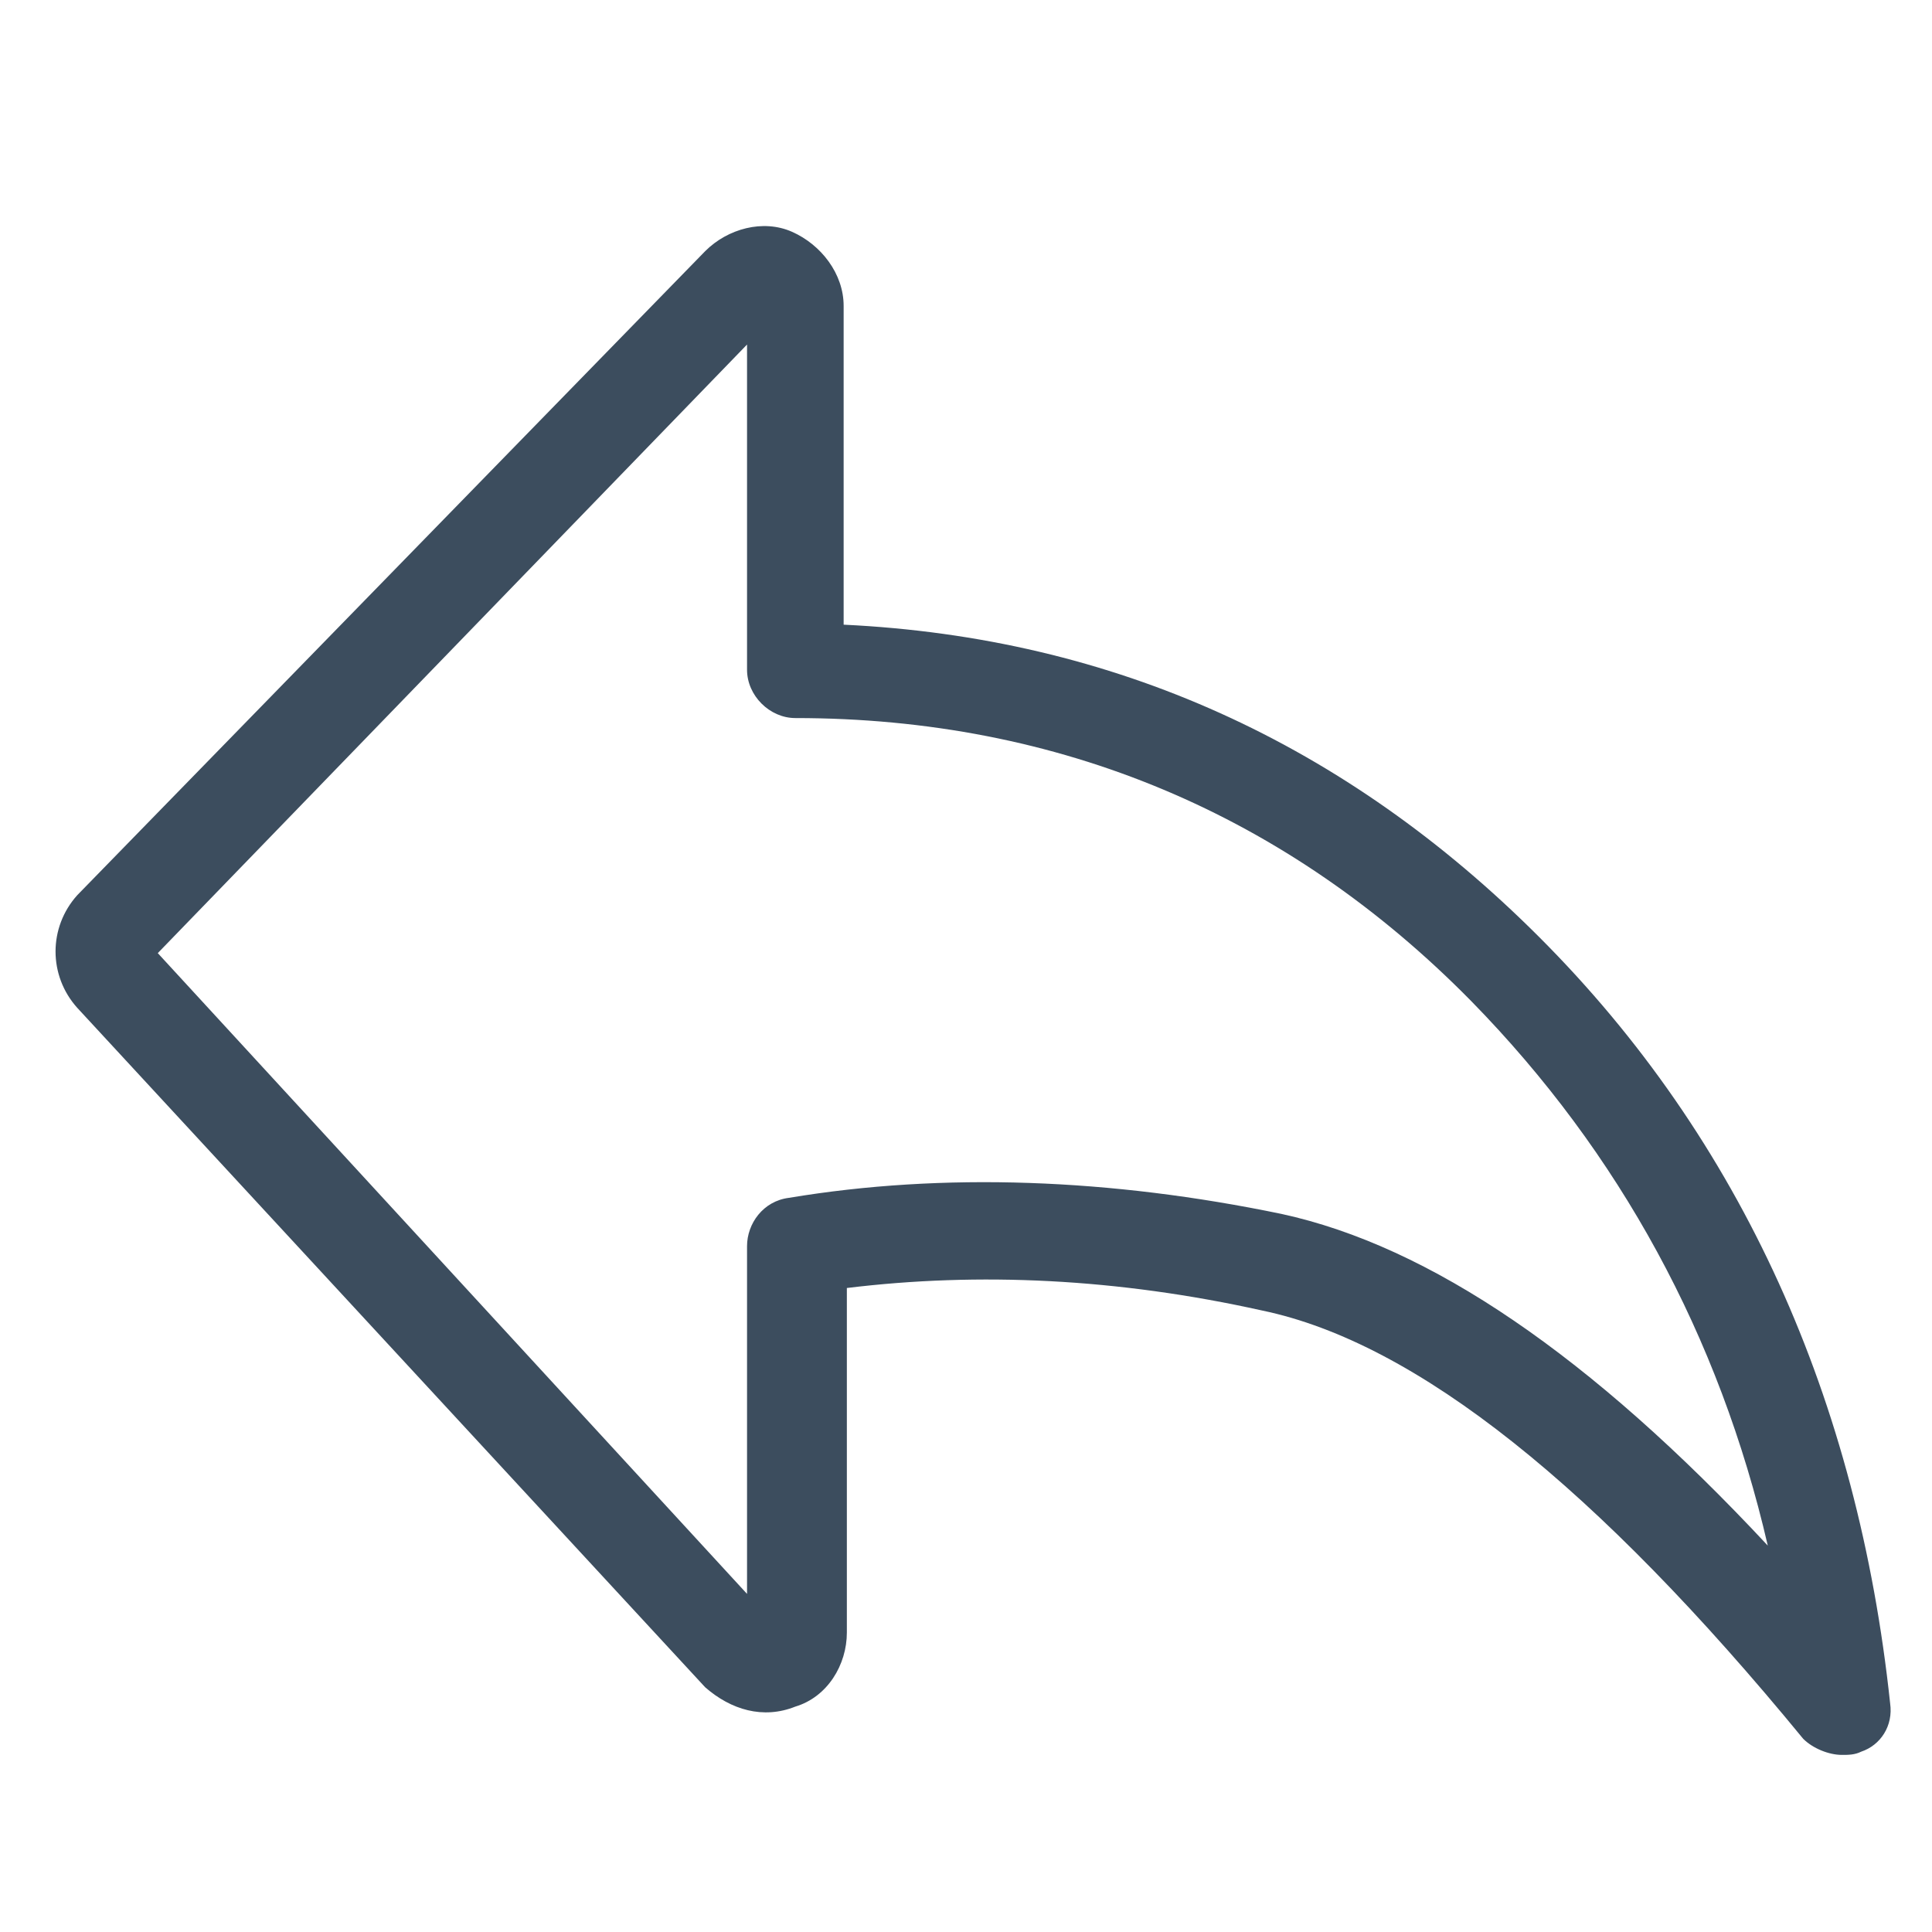
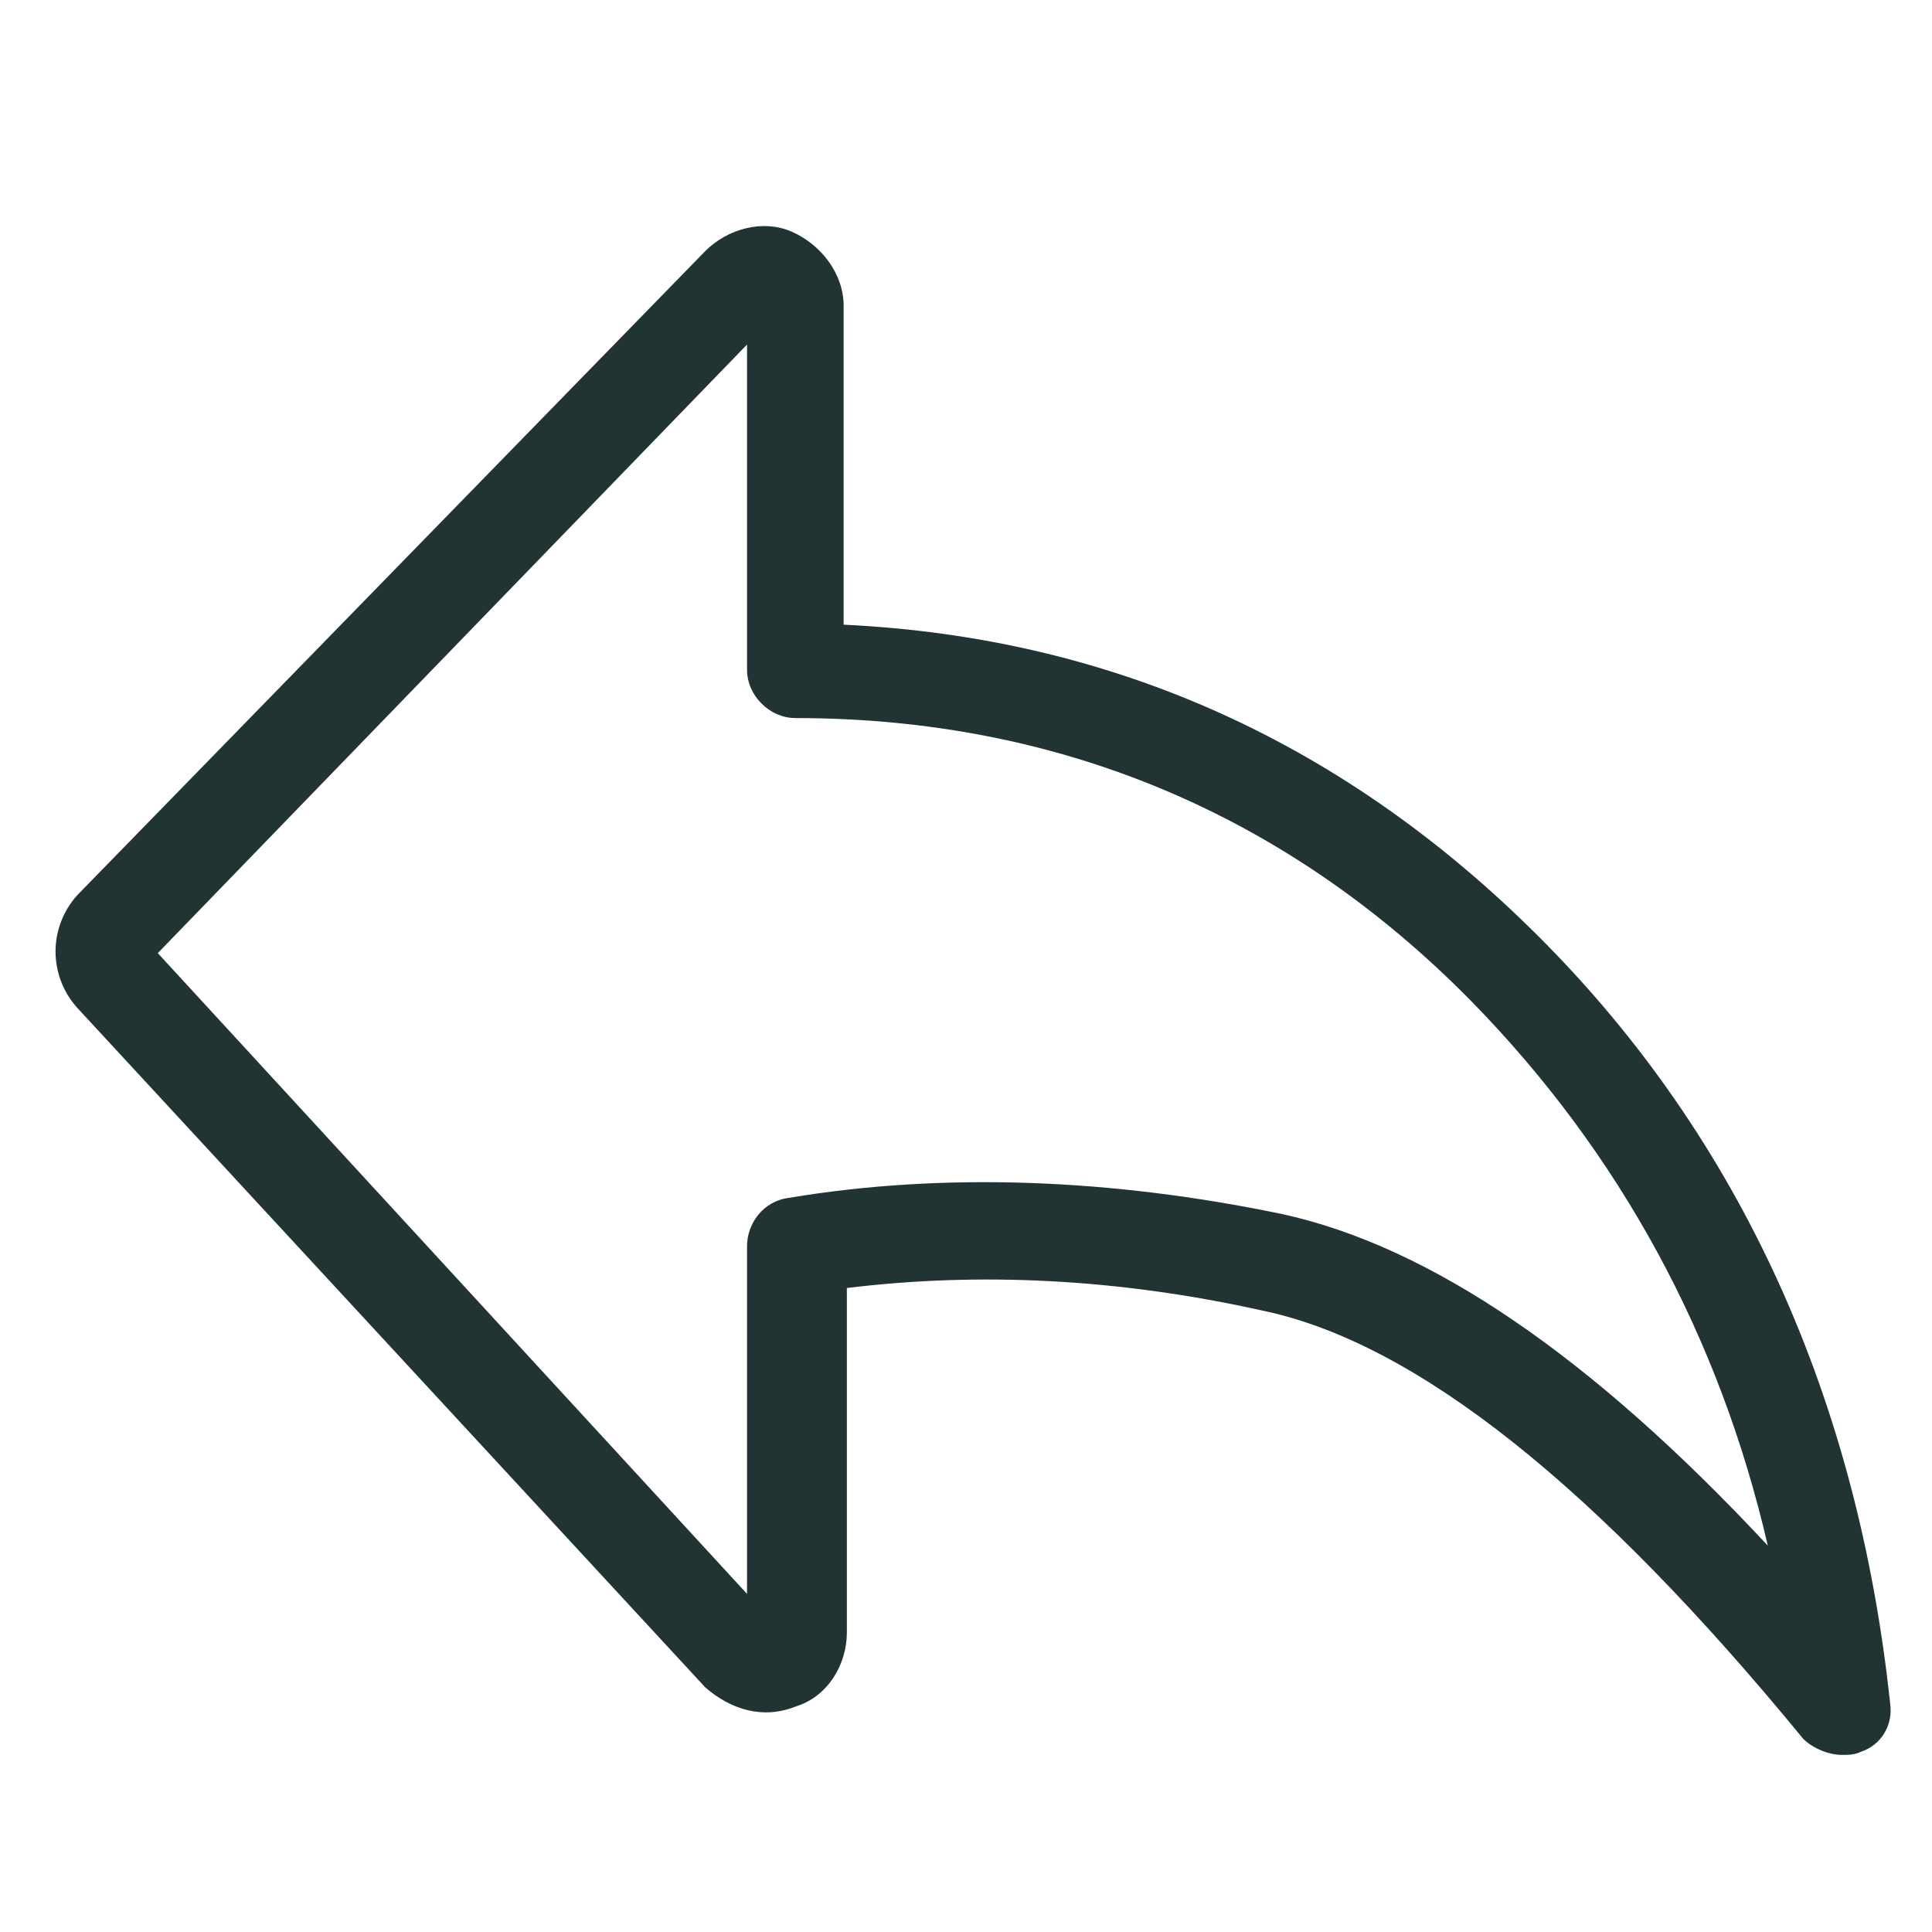
<svg xmlns="http://www.w3.org/2000/svg" class="icon" width="24" height="24" viewBox="0 0 1024 1024">
-   <path fill="#3c4d5e" d="M976.213 930.133c-6.826 0-15.36-3.413-20.48-8.533-109.226-133.12-204.8-209.92-286.72-226.987-76.8-17.066-150.186-20.48-220.16-11.946V865.28c0 17.067-10.24 34.133-27.306 39.253-17.067 6.827-34.134 1.707-47.787-10.24L40.96 534.187c-15.36-17.067-15.36-42.667 0-59.734l332.8-341.333c11.947-11.947 30.72-17.067 46.08-10.24s27.307 22.187 27.307 39.253v168.96c143.36 6.827 266.24 63.147 368.64 165.547 107.52 107.52 168.96 245.76 186.026 406.187 1.707 11.946-5.12 22.186-15.36 25.6-3.413 1.706-6.826 1.706-10.24 1.706zM83.627 505.173L395.947 844.8V660.48c0-11.947 8.533-23.893 22.186-25.6 81.92-13.653 170.667-10.24 261.12 8.533C757.76 660.48 843.093 718.507 936.96 819.2c-25.6-110.933-78.507-208.213-157.013-288.427-97.28-98.986-218.454-150.186-358.4-150.186-13.654 0-25.6-11.947-25.6-25.6V182.613l-312.32 322.56z" />
+   <path fill="#233" d="M976.213 930.133c-6.826 0-15.36-3.413-20.48-8.533-109.226-133.12-204.8-209.92-286.72-226.987-76.8-17.066-150.186-20.48-220.16-11.946V865.28c0 17.067-10.24 34.133-27.306 39.253-17.067 6.827-34.134 1.707-47.787-10.24L40.96 534.187c-15.36-17.067-15.36-42.667 0-59.734l332.8-341.333c11.947-11.947 30.72-17.067 46.08-10.24s27.307 22.187 27.307 39.253v168.96c143.36 6.827 266.24 63.147 368.64 165.547 107.52 107.52 168.96 245.76 186.026 406.187 1.707 11.946-5.12 22.186-15.36 25.6-3.413 1.706-6.826 1.706-10.24 1.706zM83.627 505.173L395.947 844.8V660.48c0-11.947 8.533-23.893 22.186-25.6 81.92-13.653 170.667-10.24 261.12 8.533C757.76 660.48 843.093 718.507 936.96 819.2c-25.6-110.933-78.507-208.213-157.013-288.427-97.28-98.986-218.454-150.186-358.4-150.186-13.654 0-25.6-11.947-25.6-25.6V182.613l-312.32 322.56z" />
</svg>
